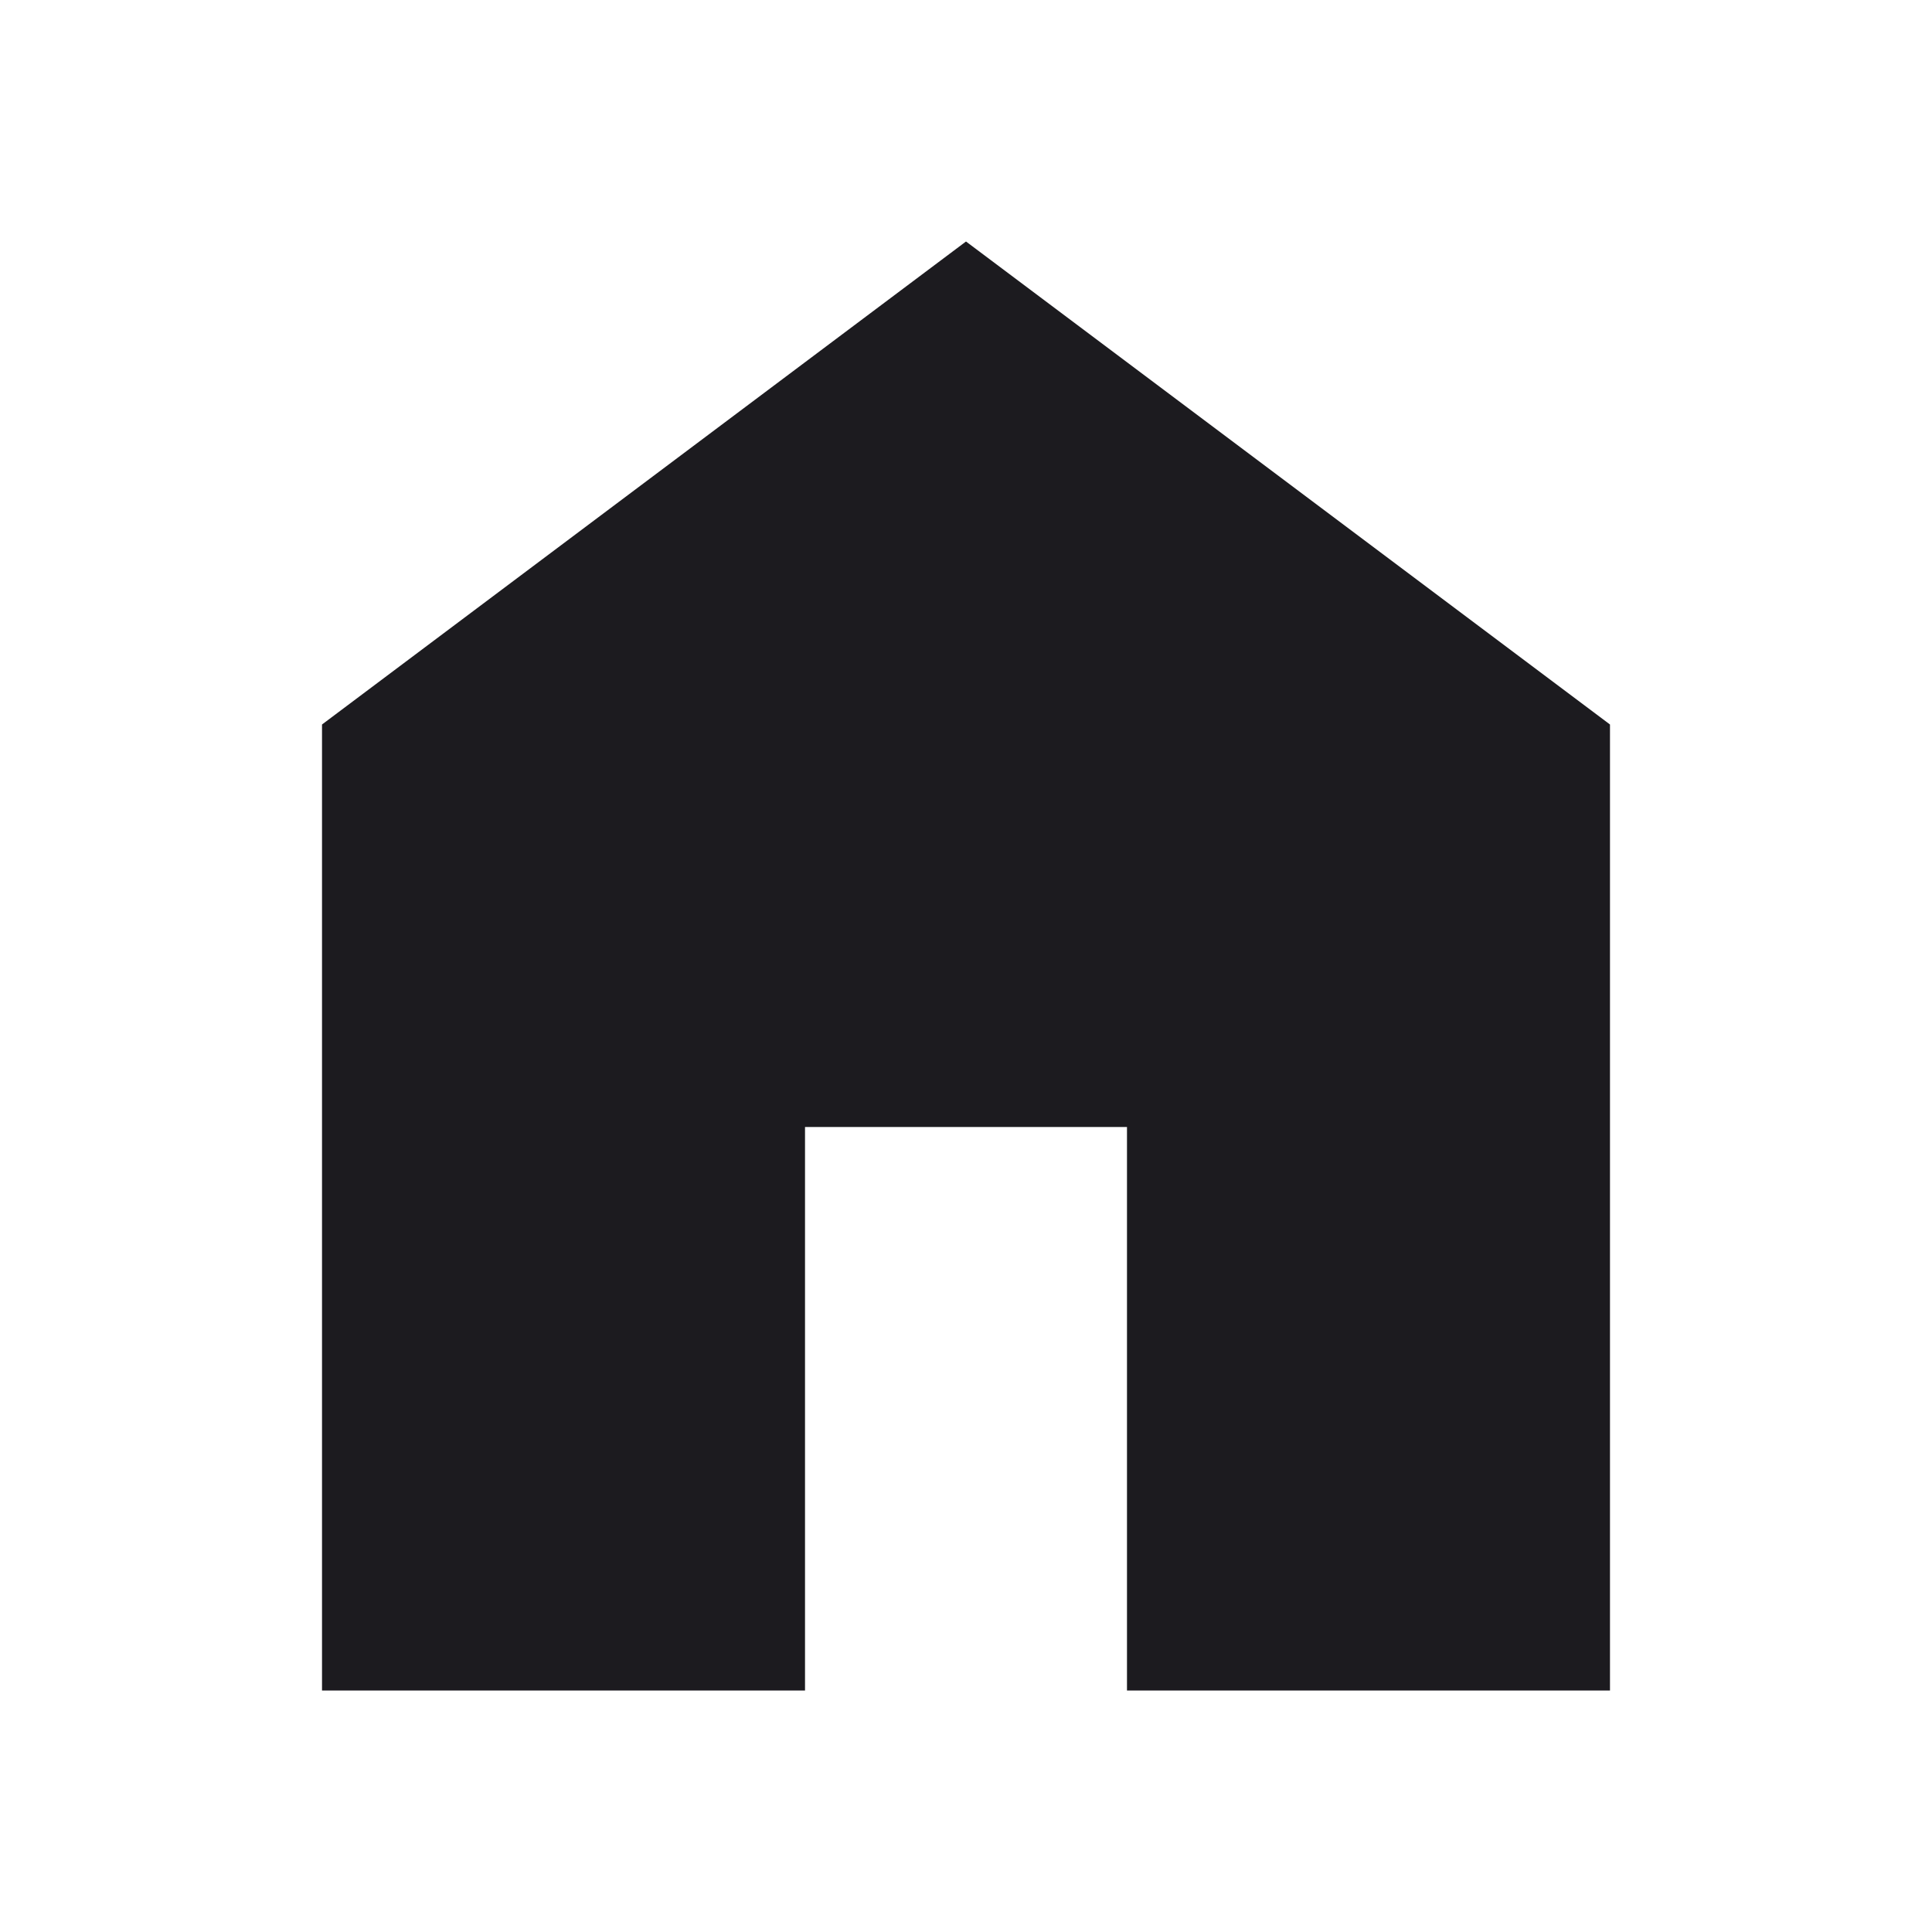
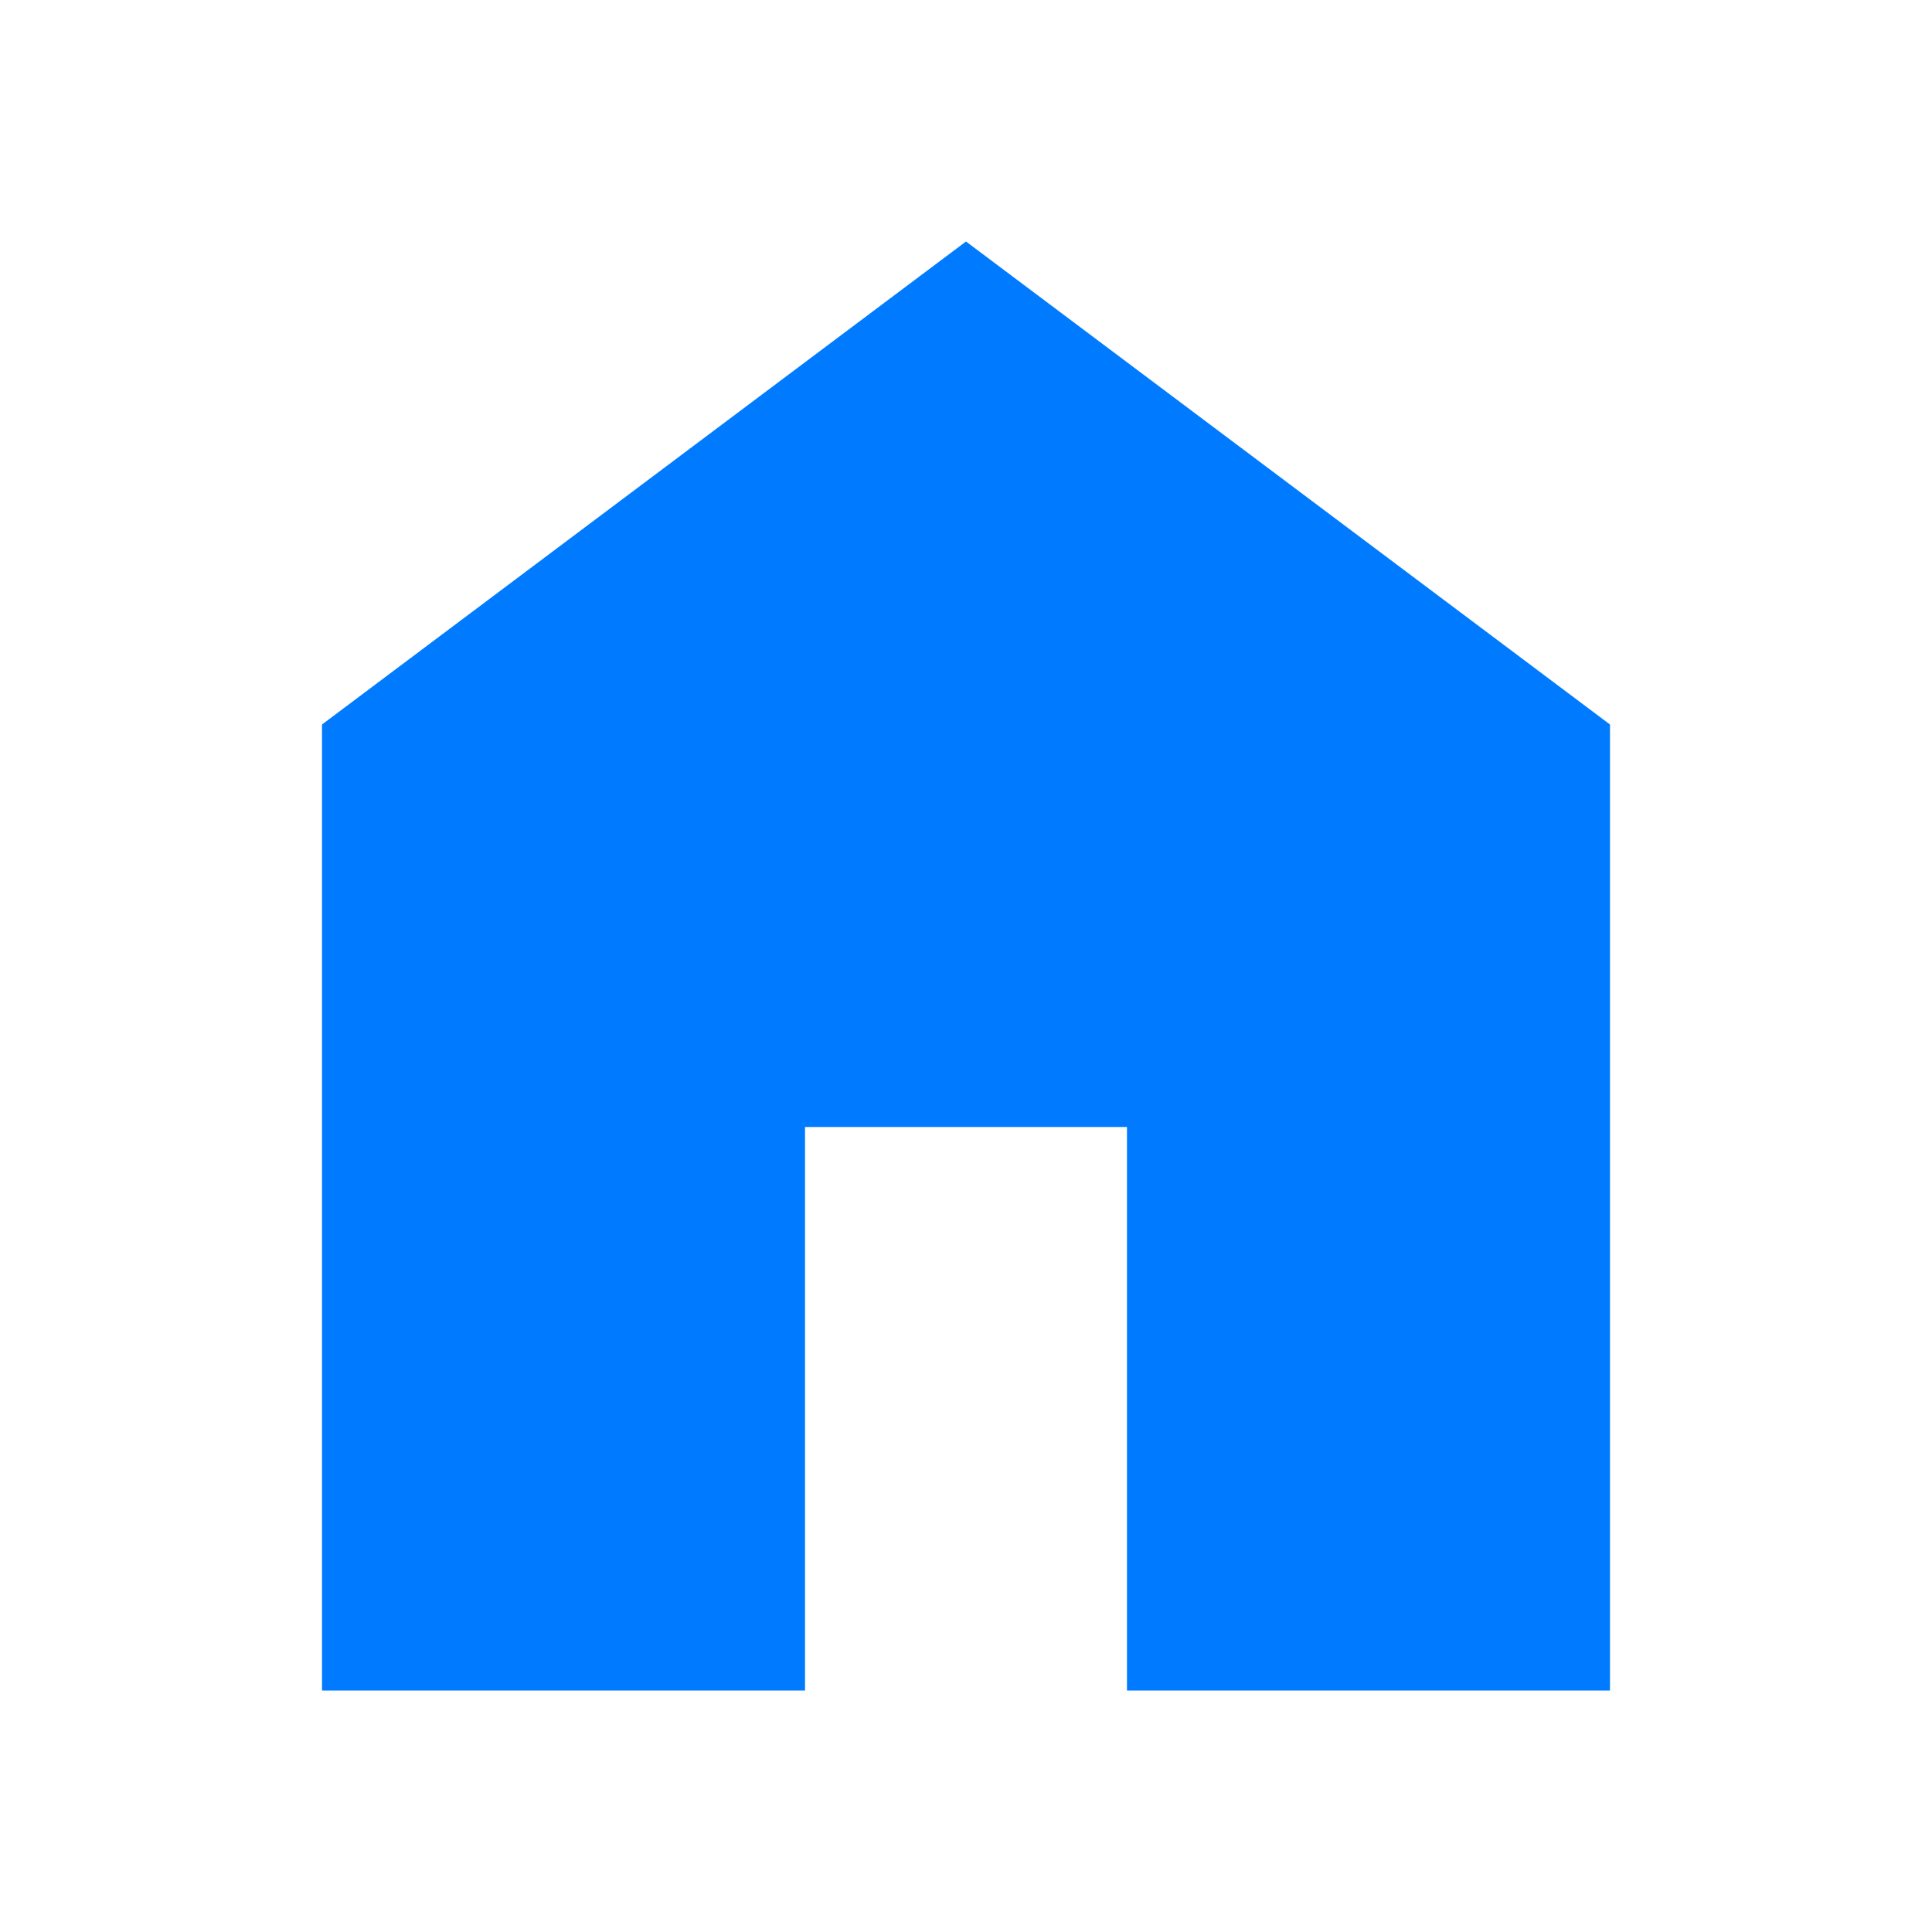
<svg xmlns="http://www.w3.org/2000/svg" width="40" height="40" viewBox="0 0 40 40" fill="none">
  <mask id="mask0_42_243" style="mask-type:alpha" maskUnits="userSpaceOnUse" x="0" y="0" width="40" height="40">
    <rect width="40" height="40" fill="#D9D9D9" />
  </mask>
  <g mask="url(#mask0_42_243)">
-     <path d="M6.667 35V15L20 5L33.333 15V35H23.333V23.333H16.667V35H6.667Z" fill="#1C1B1F" />
+     <path d="M6.667 35V15L20 5L33.333 15V35H23.333V23.333H16.667V35H6.667Z" fill="#007BFF" />
  </g>
</svg>
